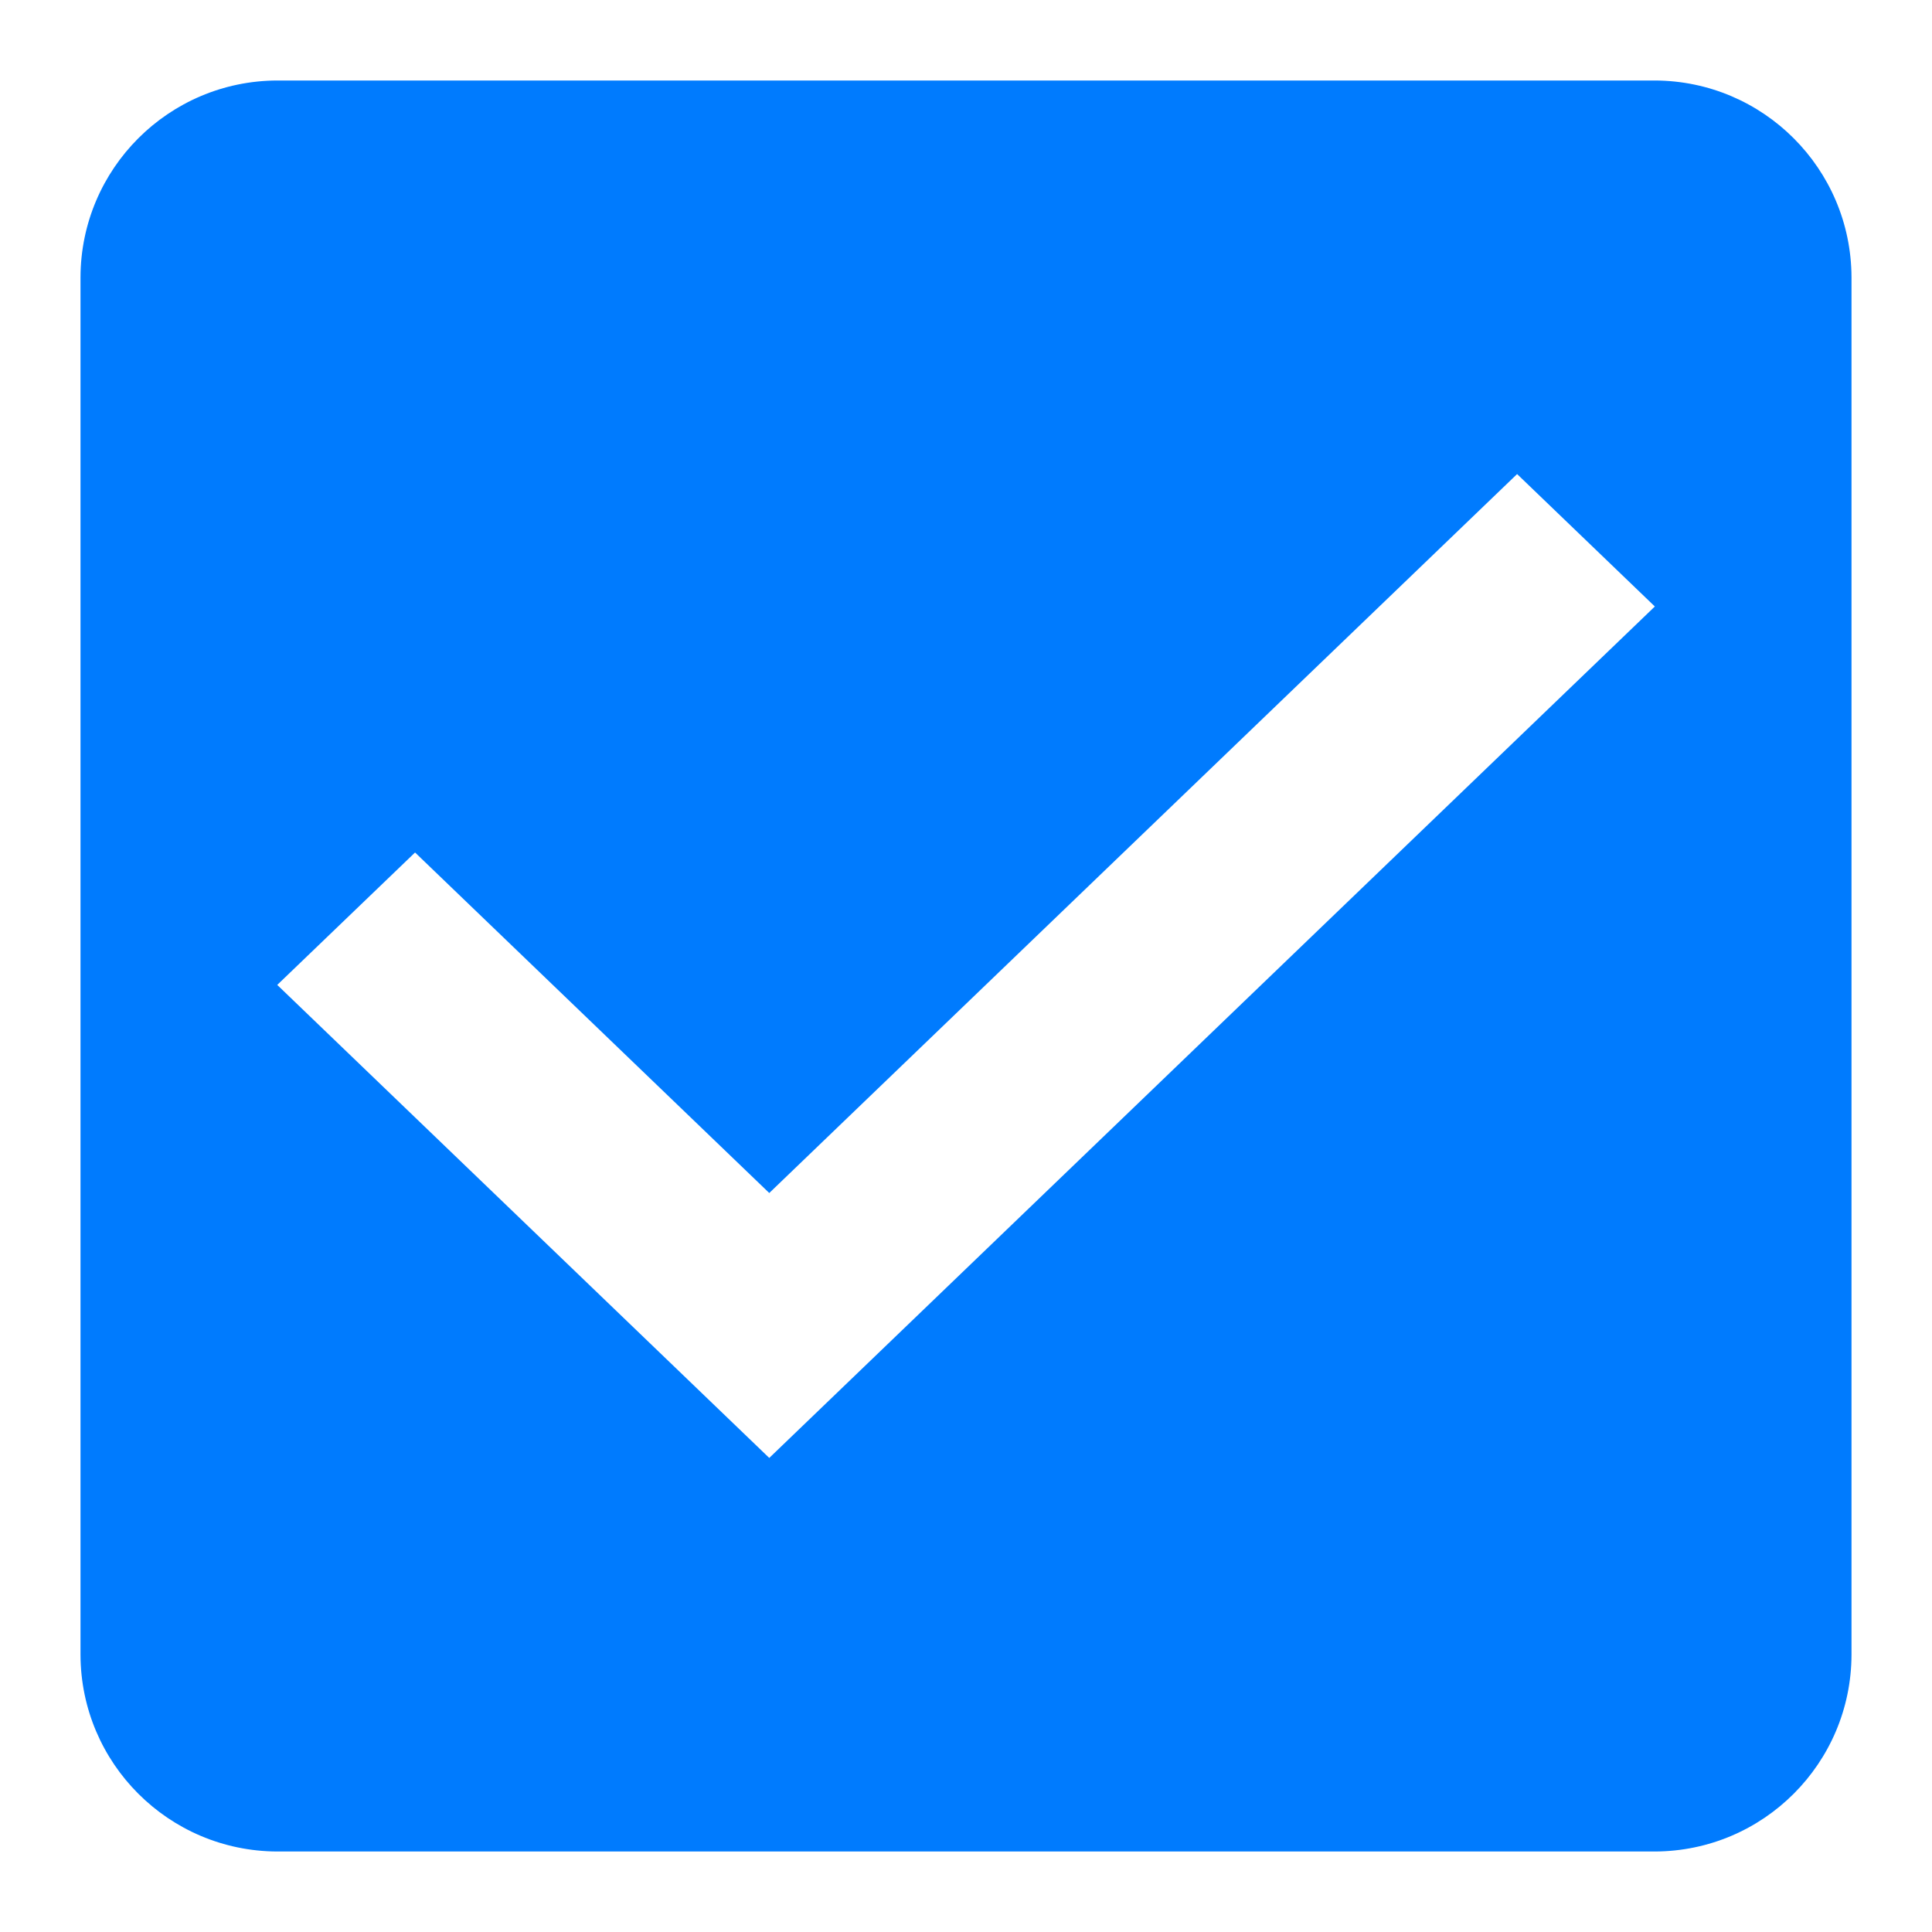
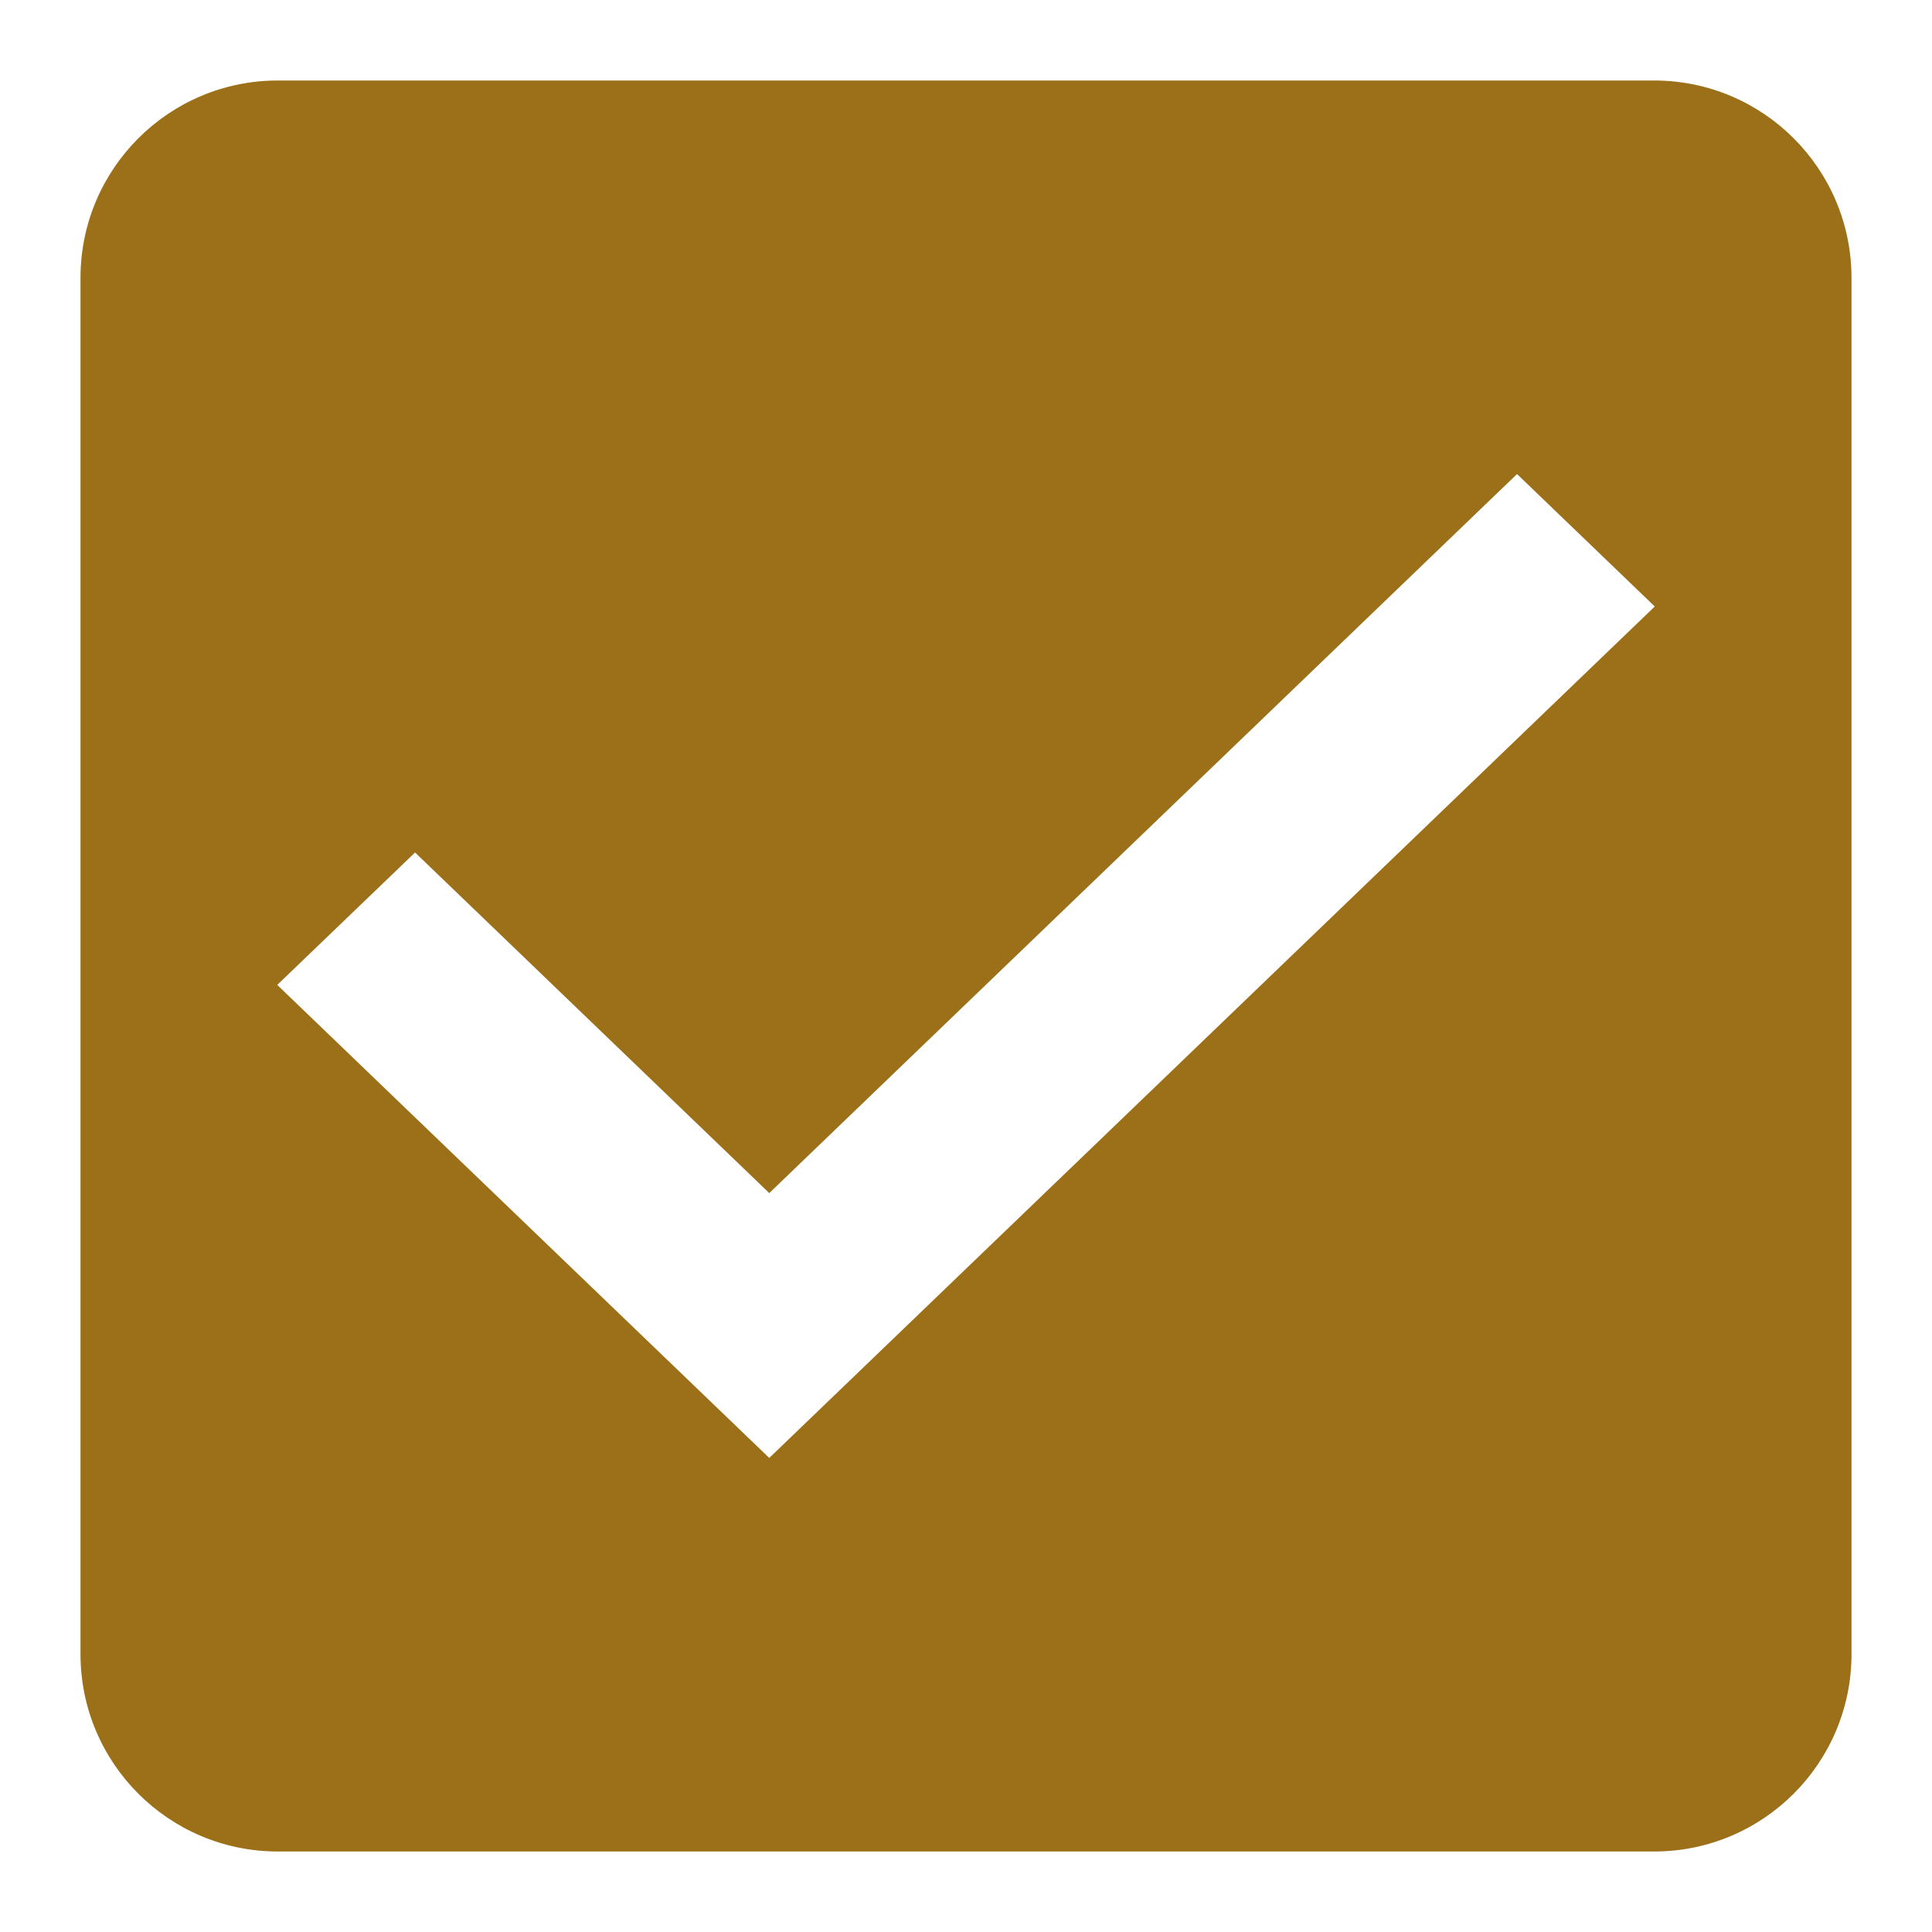
- <svg xmlns="http://www.w3.org/2000/svg" version="1.1" id="Layer_1" shape-rendering="geometricPrecision" x="0px" y="0px" width="24px" height="24px" viewBox="0 0 24 24" enable-background="new 0 0 24 24" xml:space="preserve">
+ <svg xmlns="http://www.w3.org/2000/svg" width="24" height="24" viewBox="0 0 24 24" shape-rendering="geometricPrecision">
+   <defs>
+     <style type="text/css">
+             .cls-1{fill:#9c7019;fill-rule:evenodd}.cls-2{fill:none}
+         </style>
+   </defs>
  <g id="check_active" transform="translate(-290 -244)">
-     <g id="Group_8199" transform="translate(291 245)">
-       <path id="check_on_light" fill="#007BFE" d="M19.557,0H2.444C1.096,0.004,0.004,1.096,0,2.444v17.113    C0.004,20.904,1.096,21.996,2.444,22h17.113c1.348-0.004,2.439-1.096,2.443-2.443V2.444C21.996,1.096,20.904,0.004,19.557,0z     M8.556,17.111l-6.112-5.876L4.156,9.59l4.4,4.23l9.29-8.931l1.711,1.645L8.556,17.111z" />
+     <g id="Group_8199" data-name="Group 8199" transform="translate(291 245)">
+       <path id="check_on_light" d="M22.556 3H5.444A2.452 2.452 0 0 0 3 5.444v17.112A2.452 2.452 0 0 0 5.444 25h17.112A2.452 2.452 0 0 0 25 22.556V5.444A2.452 2.452 0 0 0 22.556 3zm-11 17.111l-6.112-5.876 1.712-1.645 4.4 4.231 9.289-8.932 1.711 1.645-11 10.577z" class="cls-1" transform="translate(-3 -3)" />
    </g>
-     <path id="Rectangle_4538" fill="none" d="M290,244h24v24h-24V244z" />
+     <path id="Rectangle_4538" d="M0 0h24v24H0z" class="cls-2" data-name="Rectangle 4538" transform="translate(290 244)" />
  </g>
</svg>
